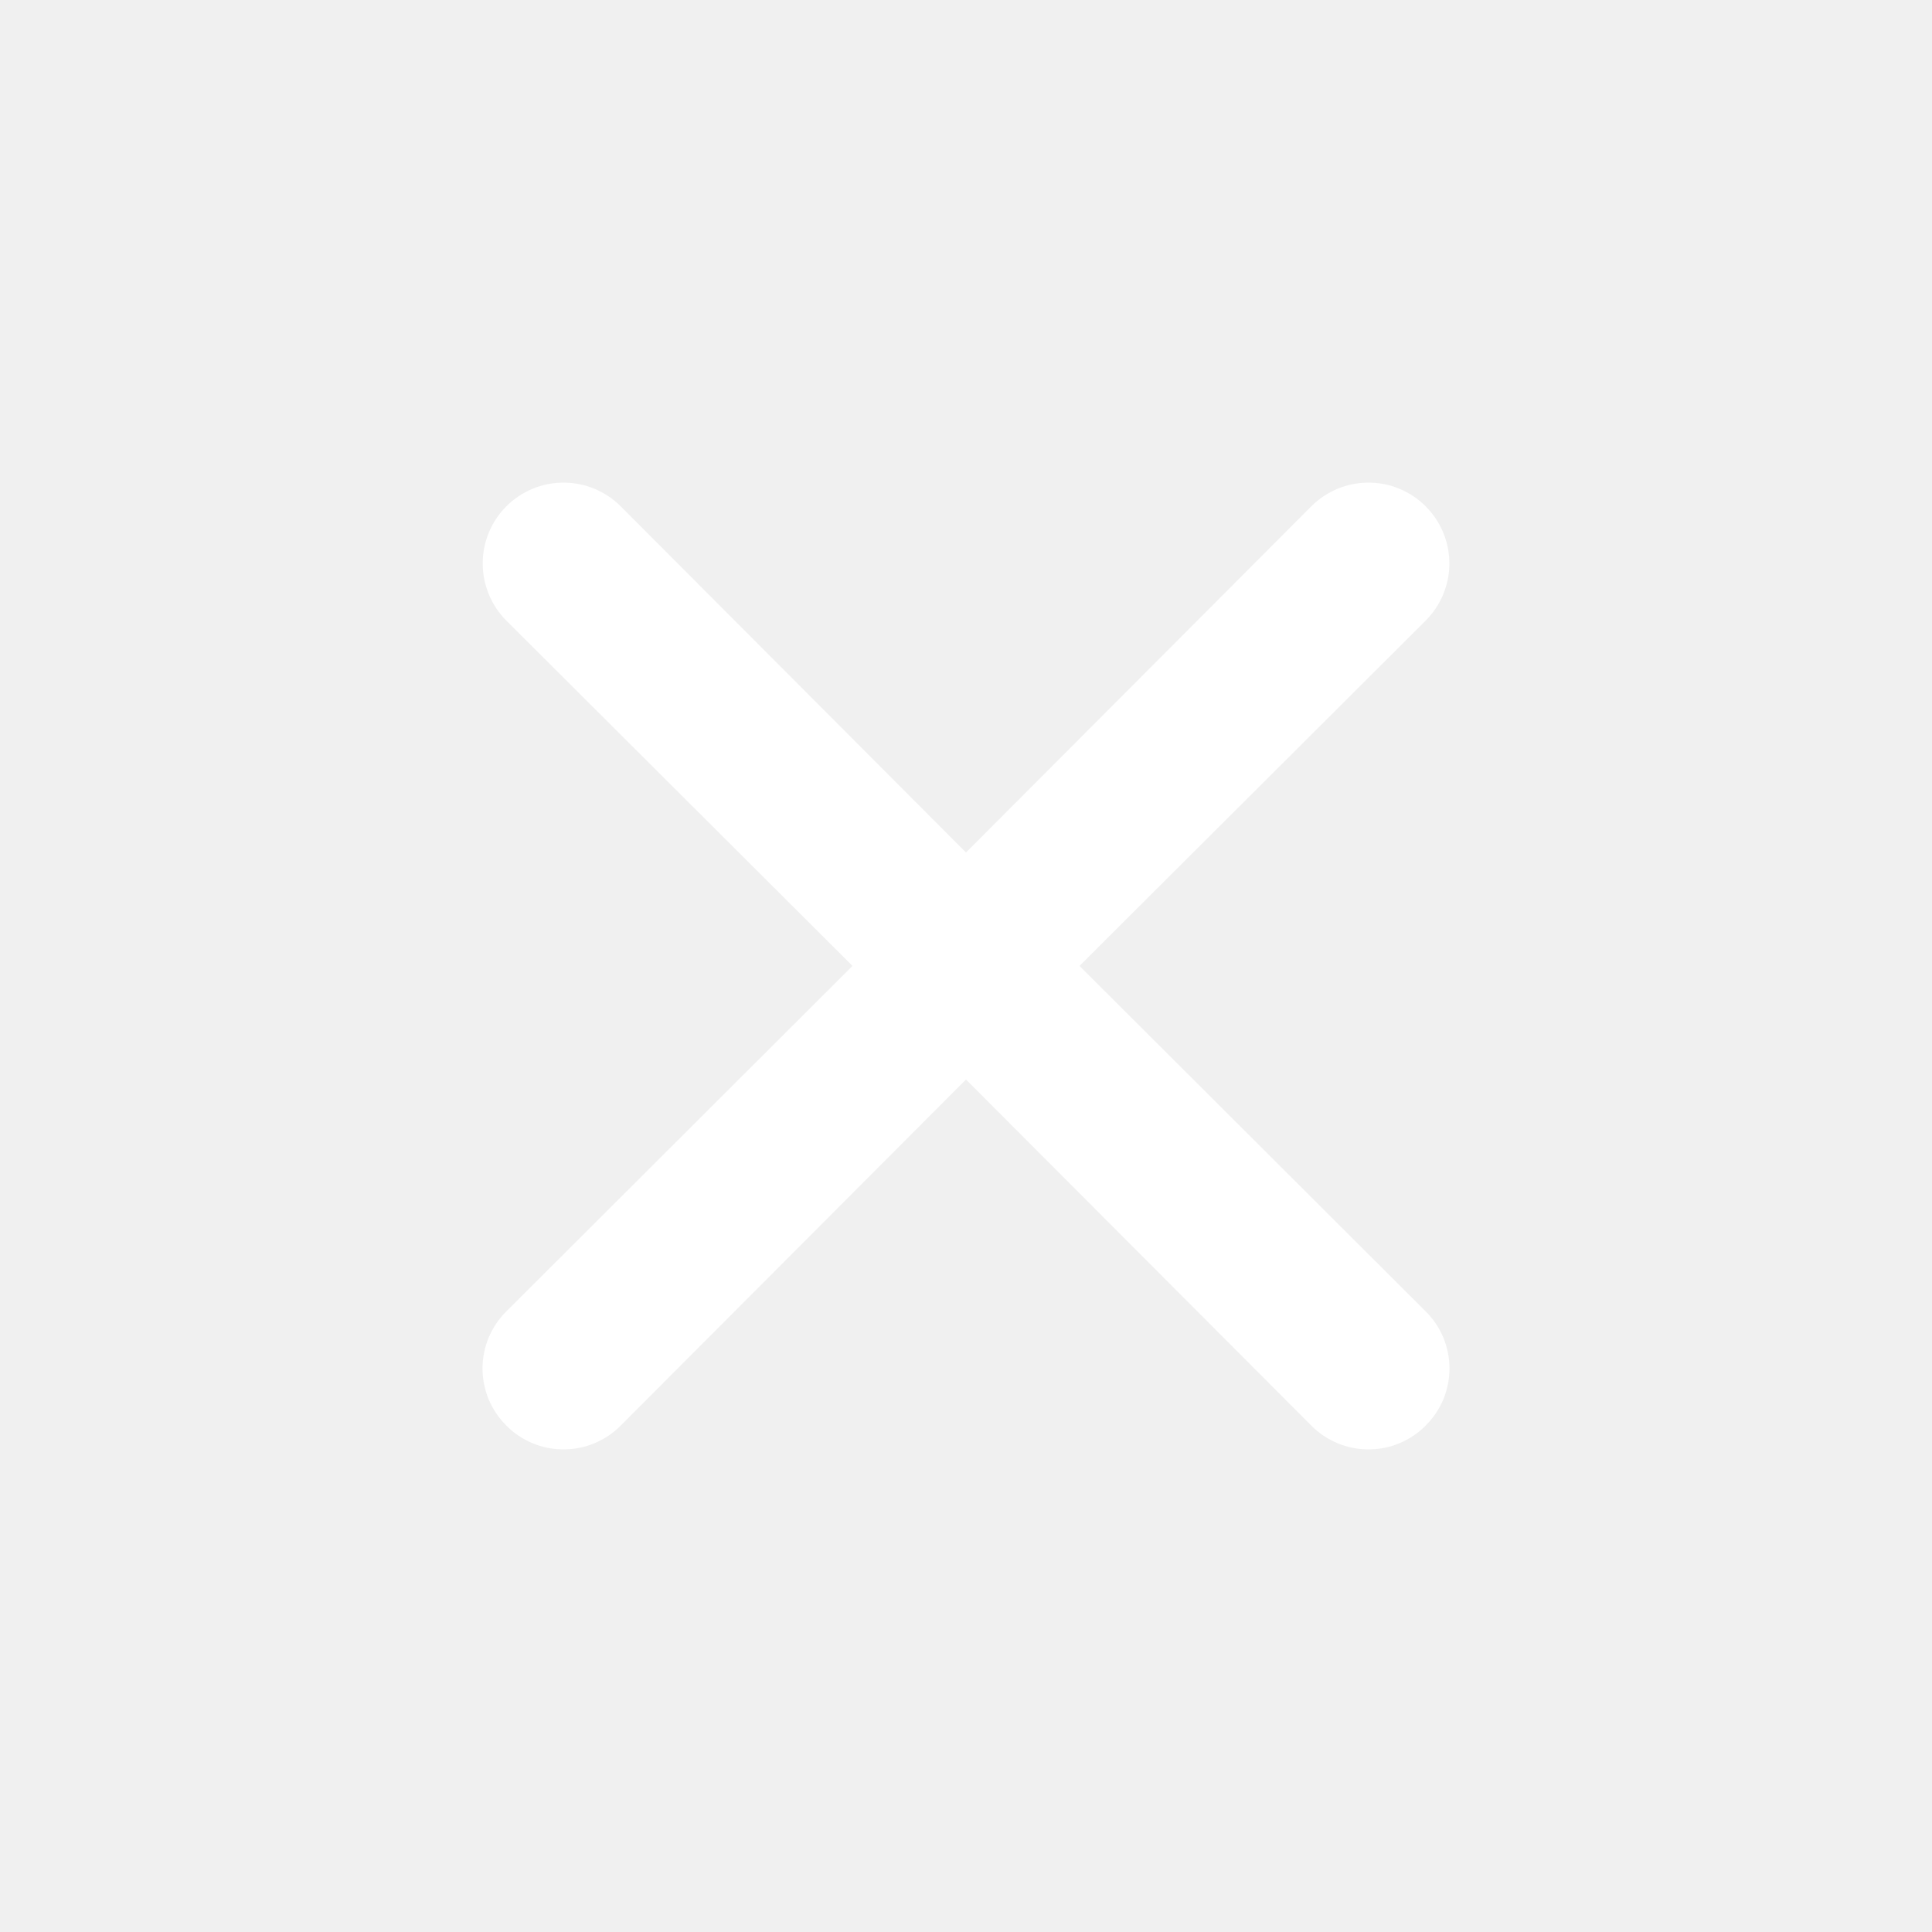
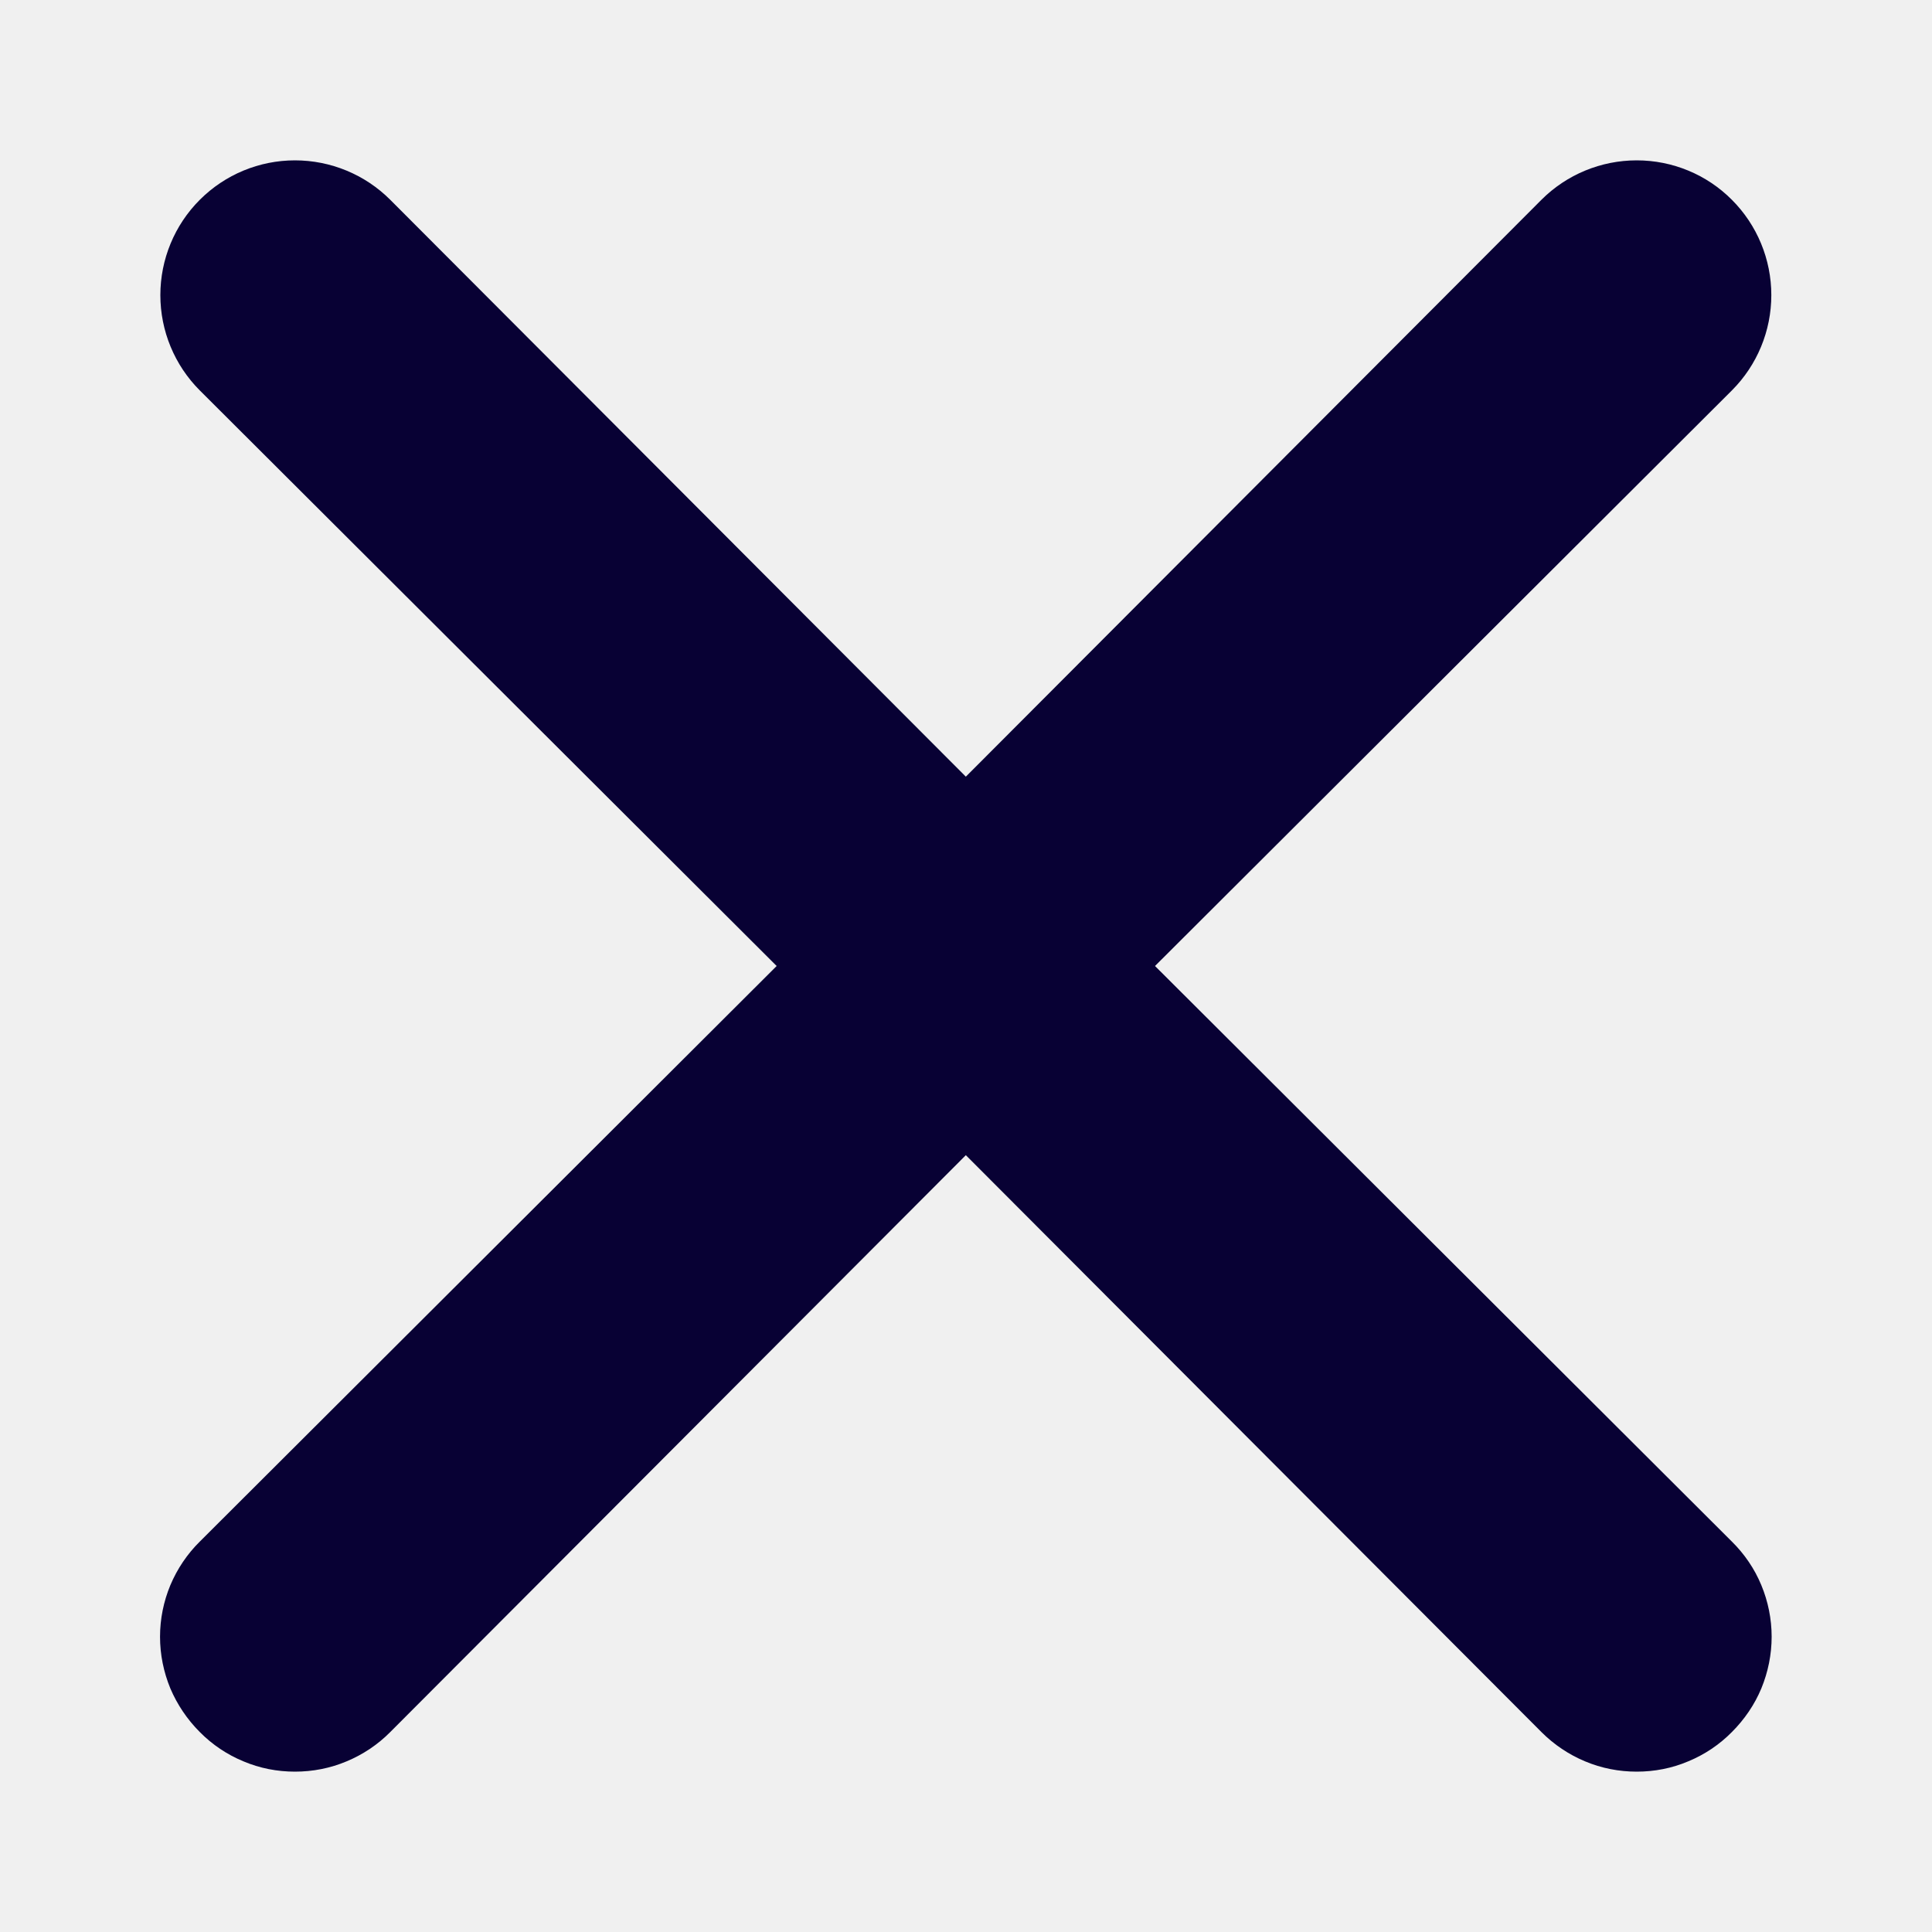
- <svg xmlns="http://www.w3.org/2000/svg" width="20" height="20" viewBox="0 0 20 20" fill="none">
-   <path d="M8.825 9.999L5.242 6.425C5.085 6.268 4.997 6.055 4.997 5.833C4.997 5.611 5.085 5.398 5.242 5.241C5.399 5.084 5.611 4.996 5.833 4.996C6.055 4.996 6.268 5.084 6.425 5.241L10 8.825L13.575 5.241C13.732 5.084 13.945 4.996 14.167 4.996C14.389 4.996 14.601 5.084 14.758 5.241C14.915 5.398 15.004 5.611 15.004 5.833C15.004 6.055 14.915 6.268 14.758 6.425L11.175 9.999L14.758 13.575C14.836 13.652 14.899 13.744 14.941 13.846C14.983 13.947 15.005 14.056 15.005 14.166C15.005 14.276 14.983 14.385 14.941 14.487C14.899 14.588 14.836 14.68 14.758 14.758C14.681 14.836 14.589 14.898 14.487 14.94C14.386 14.983 14.277 15.004 14.167 15.004C14.057 15.004 13.948 14.983 13.846 14.94C13.745 14.898 13.652 14.836 13.575 14.758L10 11.175L6.425 14.758C6.348 14.836 6.255 14.898 6.154 14.94C6.052 14.983 5.943 15.004 5.833 15.004C5.723 15.004 5.614 14.983 5.513 14.94C5.411 14.898 5.319 14.836 5.242 14.758C5.164 14.68 5.102 14.588 5.059 14.487C5.017 14.385 4.995 14.276 4.995 14.166C4.995 14.056 5.017 13.947 5.059 13.846C5.102 13.744 5.164 13.652 5.242 13.575L8.825 9.999Z" fill="white" />
+ <svg xmlns="http://www.w3.org/2000/svg" width="12" height="12" viewBox="0 0 12 12" fill="none">
+   <path d="M4.824 6L1.241 2.425C1.084 2.268 0.996 2.055 0.996 1.833C0.996 1.611 1.084 1.398 1.241 1.241C1.398 1.084 1.61 0.996 1.832 0.996C2.054 0.996 2.267 1.084 2.424 1.241L5.999 4.824L9.574 1.241C9.731 1.084 9.944 0.996 10.166 0.996C10.388 0.996 10.601 1.084 10.757 1.241C10.914 1.398 11.002 1.611 11.002 1.833C11.002 2.055 10.914 2.268 10.757 2.425L7.174 6L10.757 9.575C10.835 9.652 10.898 9.744 10.94 9.846C10.982 9.947 11.004 10.056 11.004 10.166C11.004 10.276 10.982 10.385 10.94 10.487C10.898 10.588 10.835 10.68 10.757 10.758C10.68 10.836 10.588 10.898 10.486 10.94C10.385 10.983 10.276 11.004 10.166 11.004C10.056 11.004 9.947 10.983 9.845 10.94C9.744 10.898 9.652 10.836 9.574 10.758L5.999 7.175L2.424 10.758C2.347 10.836 2.254 10.898 2.153 10.94C2.051 10.983 1.942 11.004 1.832 11.004C1.722 11.004 1.613 10.983 1.512 10.94C1.41 10.898 1.318 10.836 1.241 10.758C1.163 10.68 1.101 10.588 1.058 10.487C1.016 10.385 0.994 10.276 0.994 10.166C0.994 10.056 1.016 9.947 1.058 9.846C1.101 9.744 1.163 9.652 1.241 9.575L4.824 6Z" fill="#080134" />
</svg>
